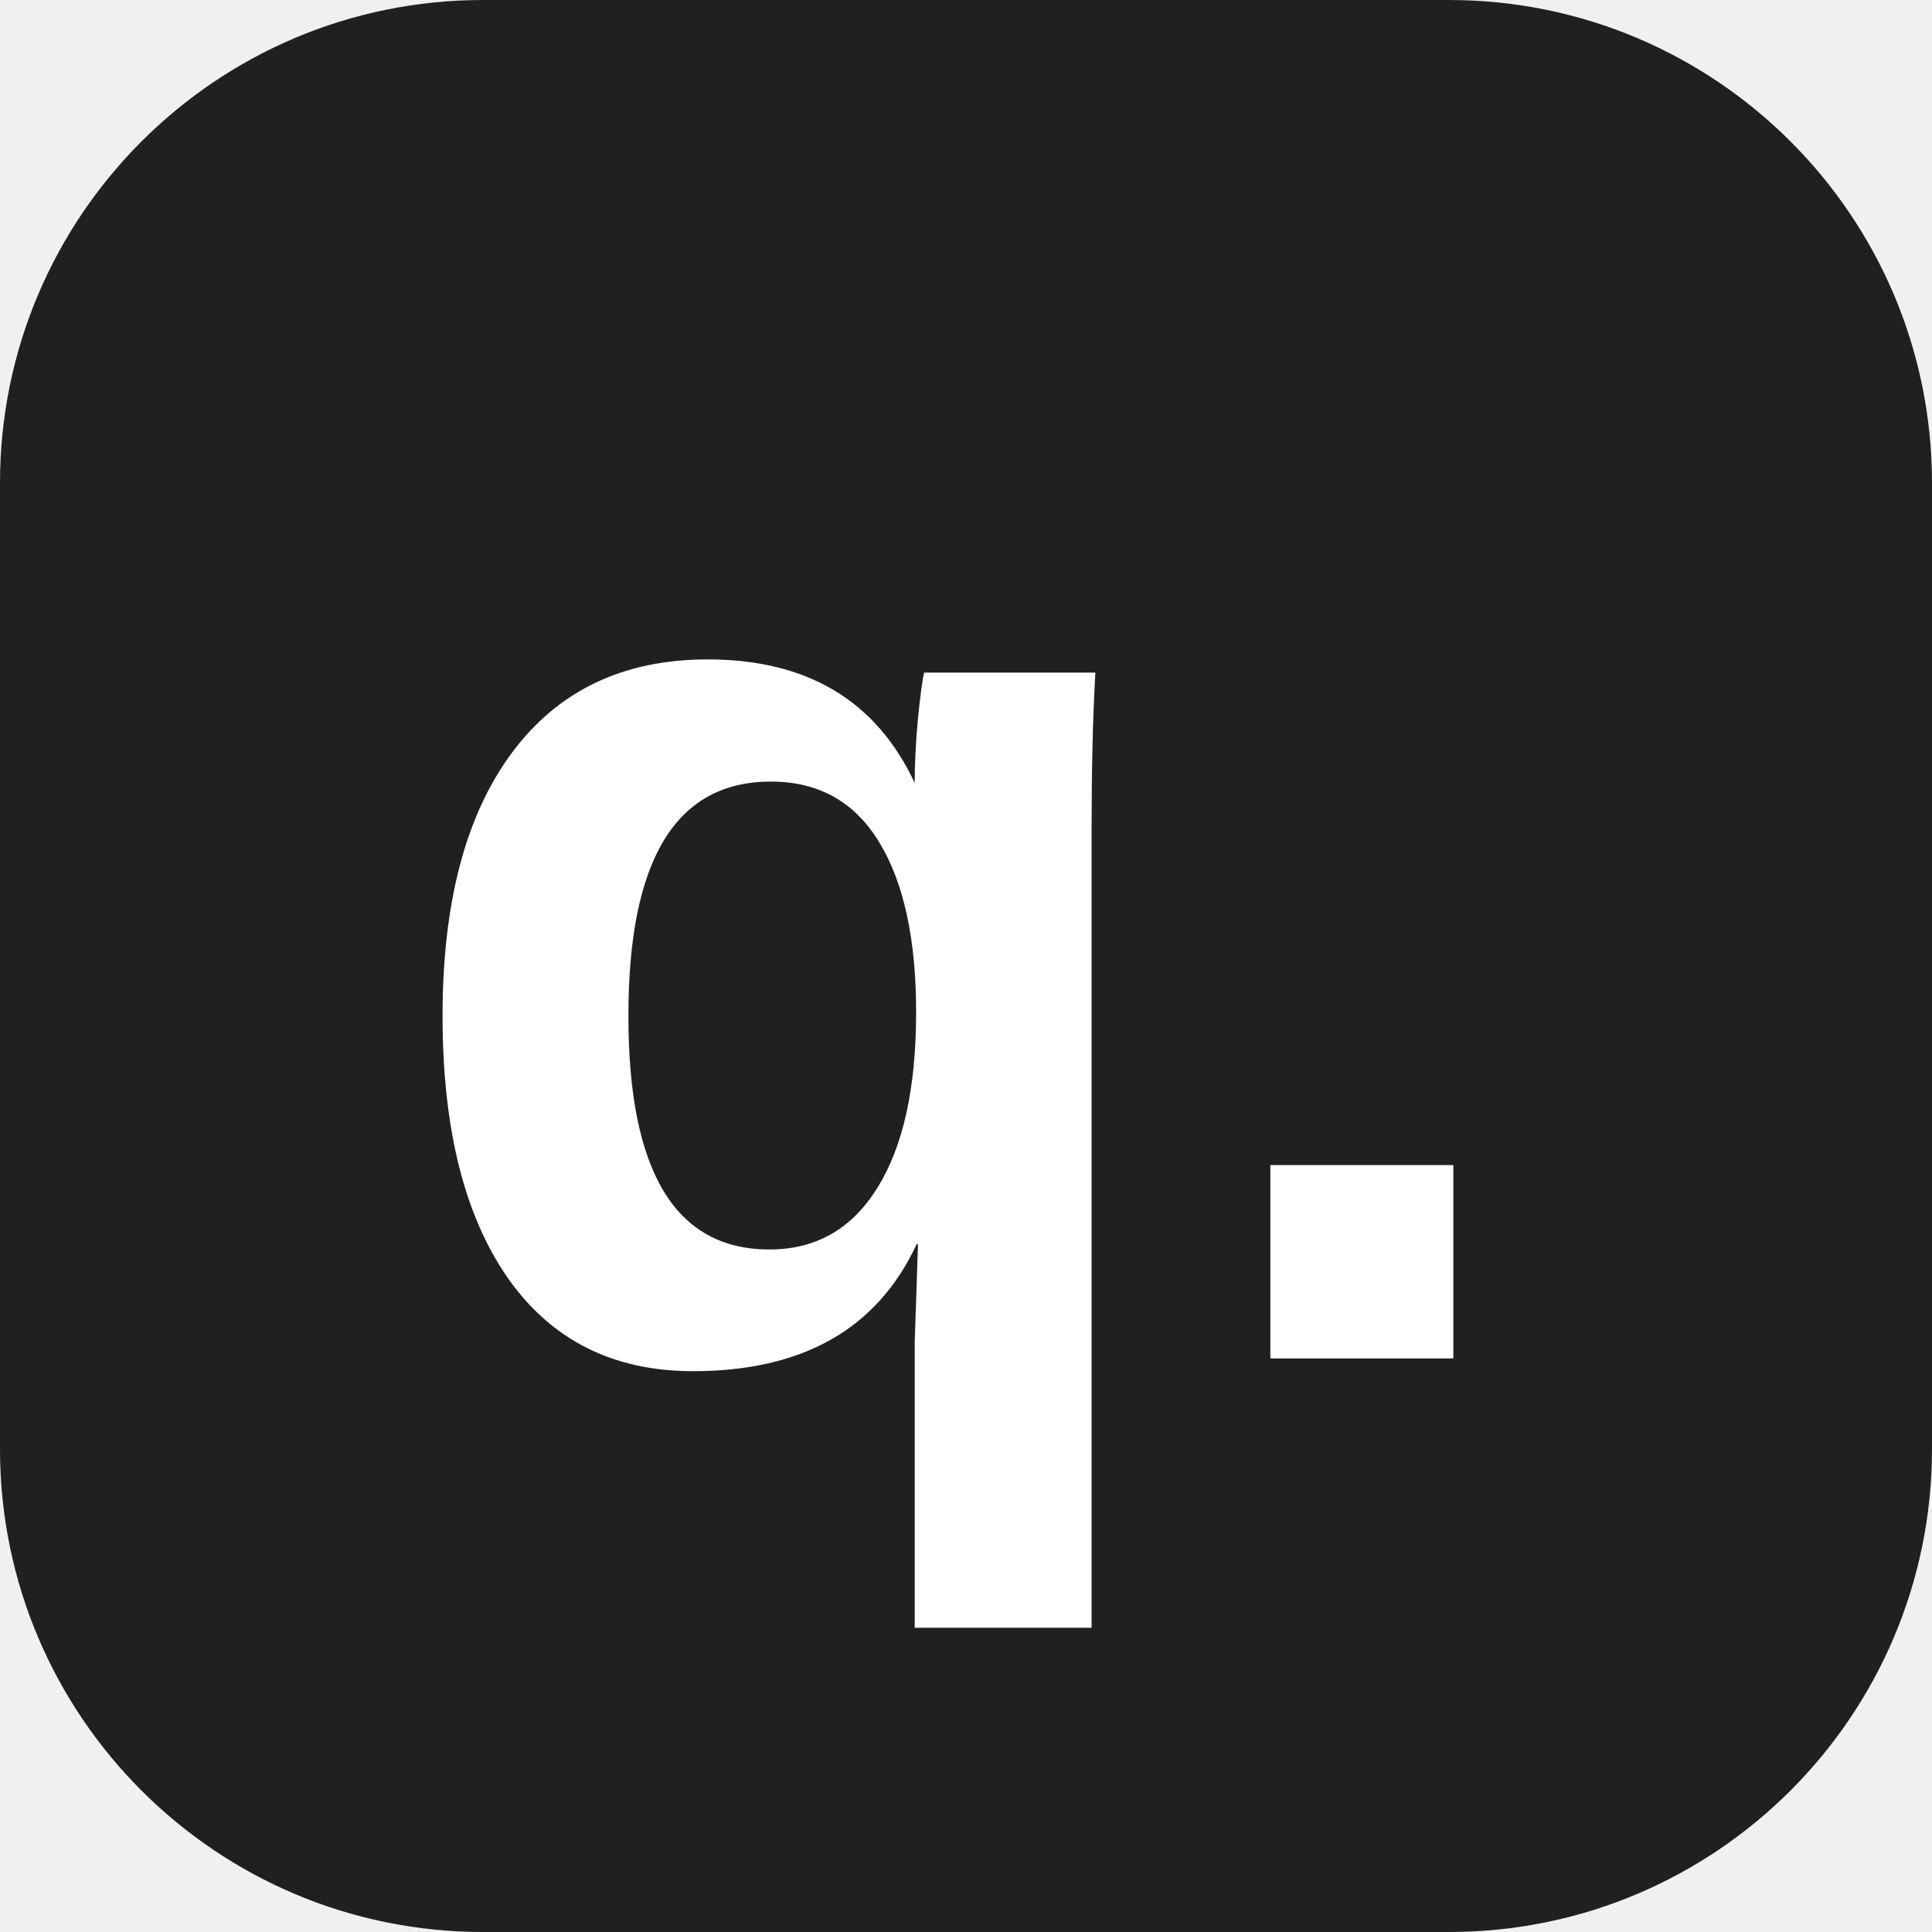
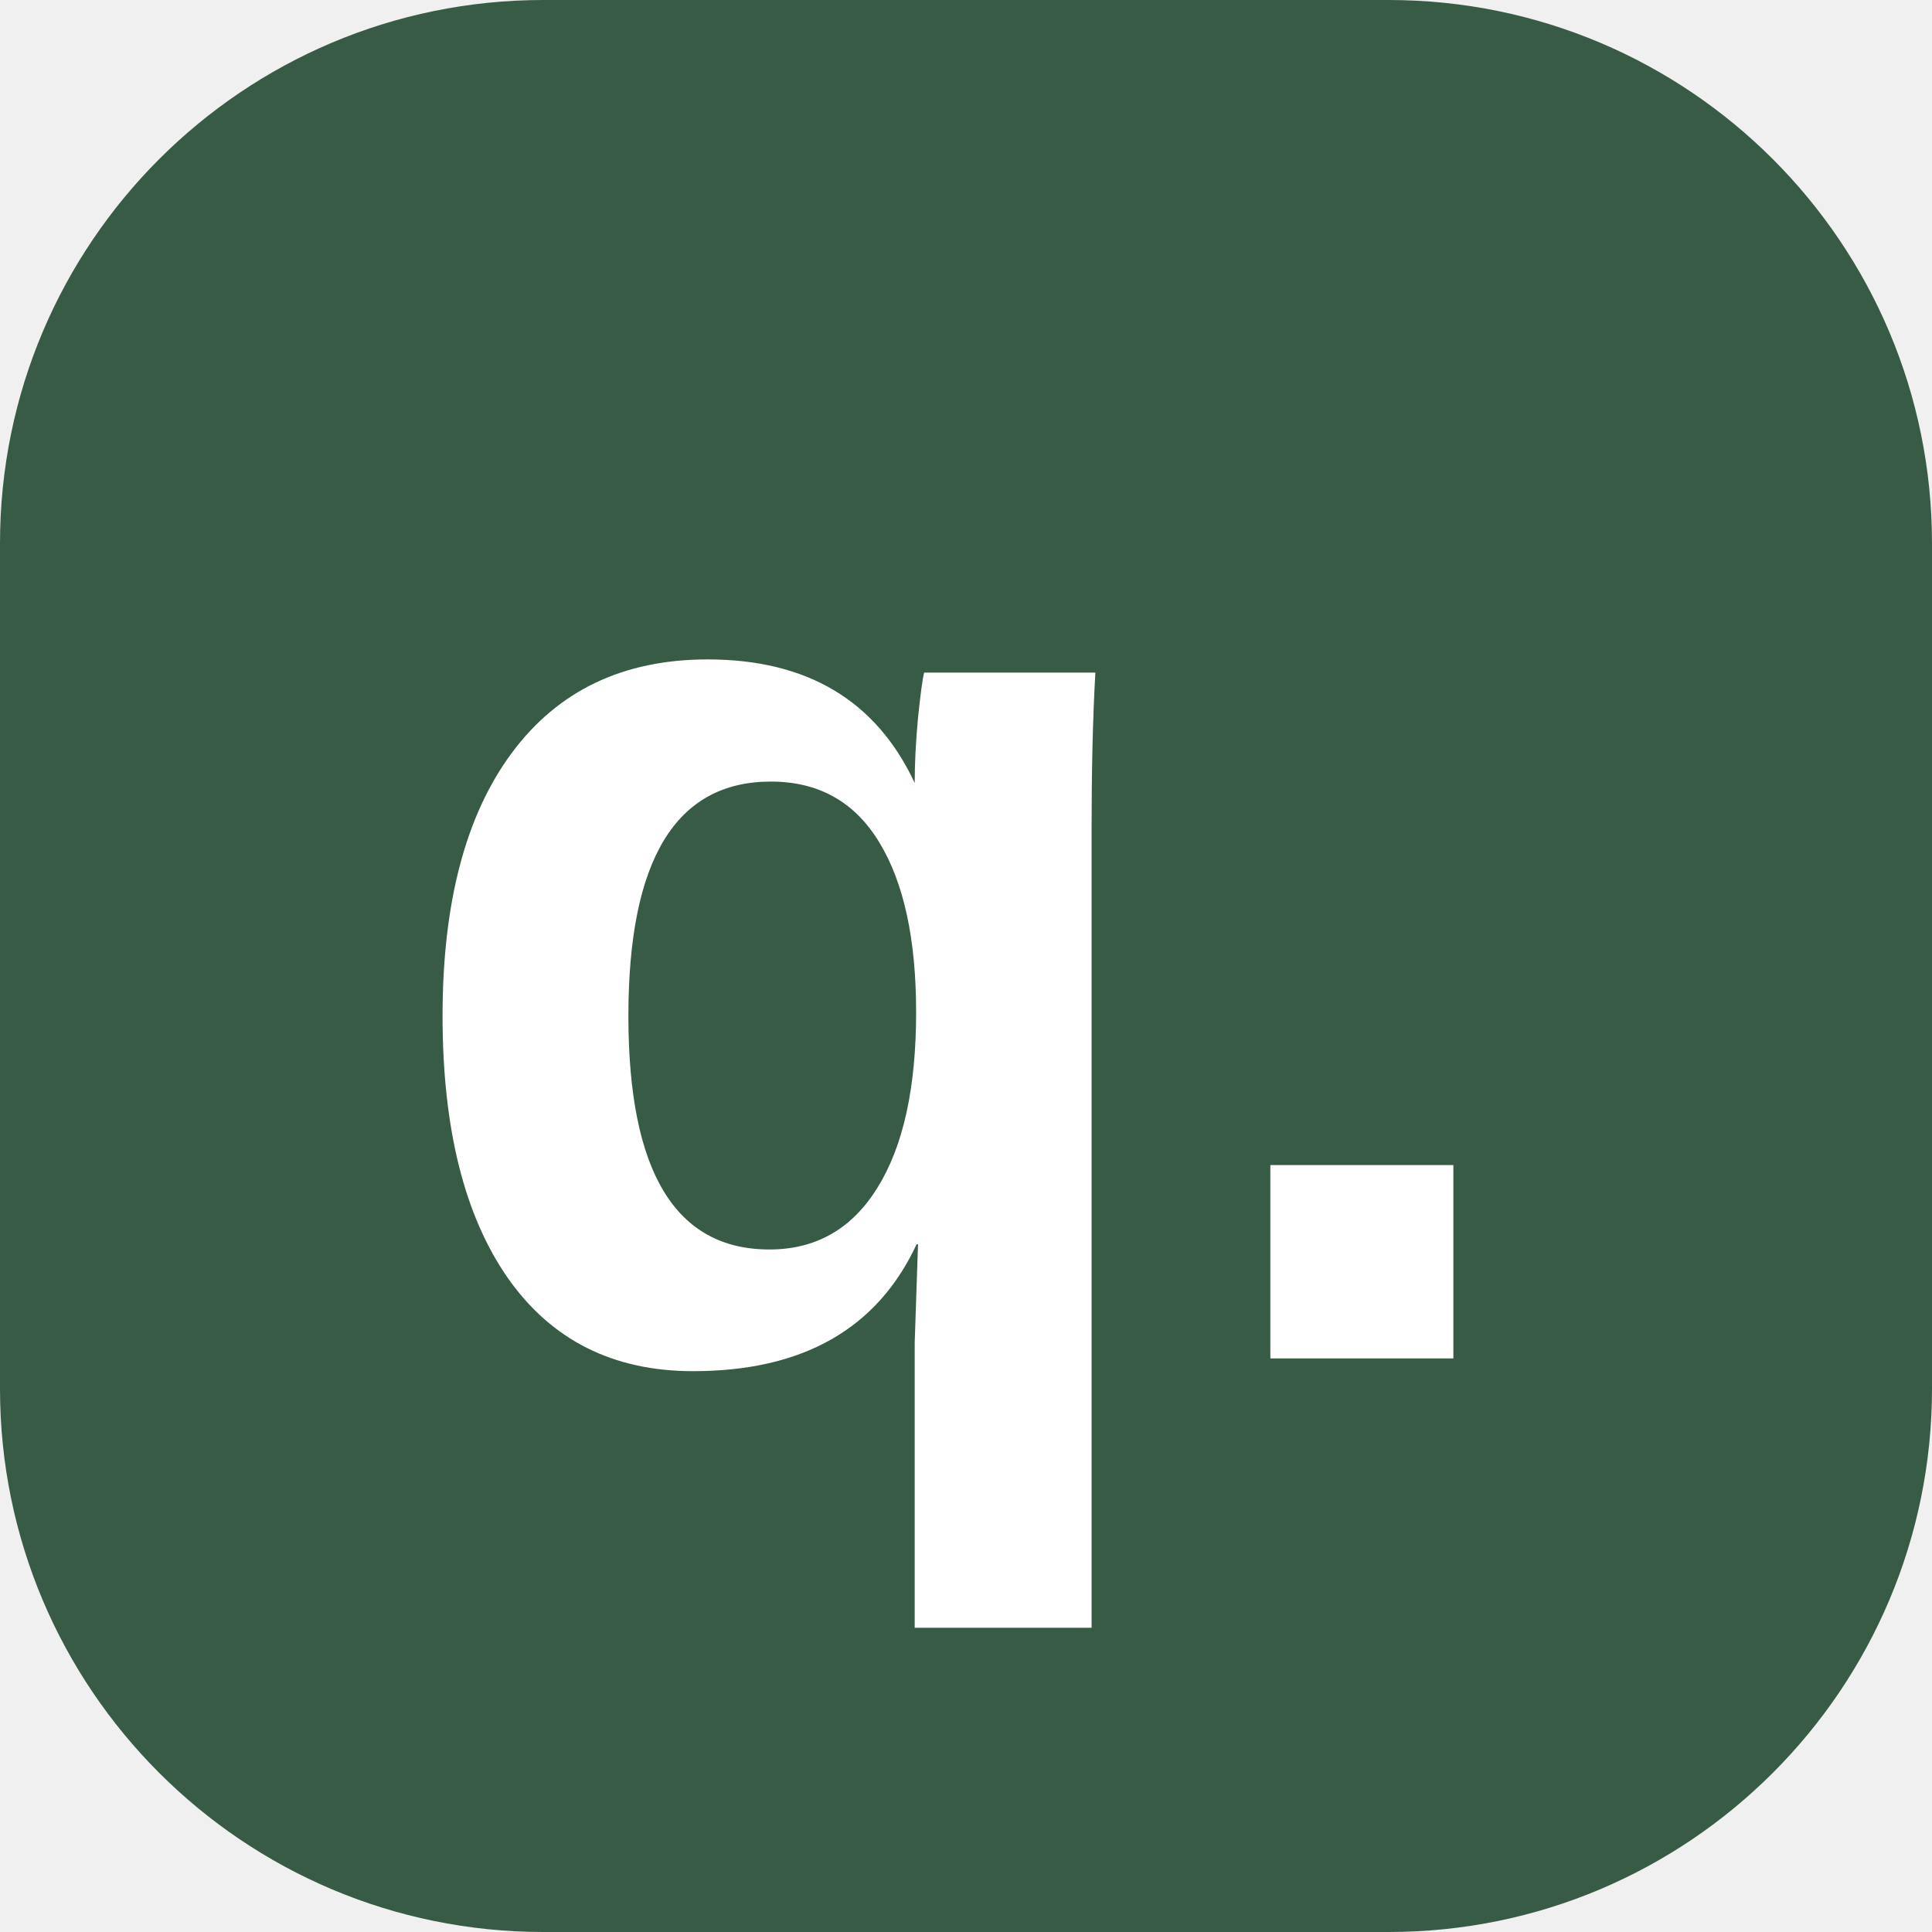
<svg xmlns="http://www.w3.org/2000/svg" viewBox="0 0 64 64">
-   <rect width="64" height="64" rx="16" fill="#202020" />
+   <rect width="64" height="64" rx="18" fill="#385b46" />
  <text x="32" y="45" fill="#fff" font-family="Arial, sans-serif" font-size="43" font-weight="700" text-anchor="middle">q.</text>
</svg>
